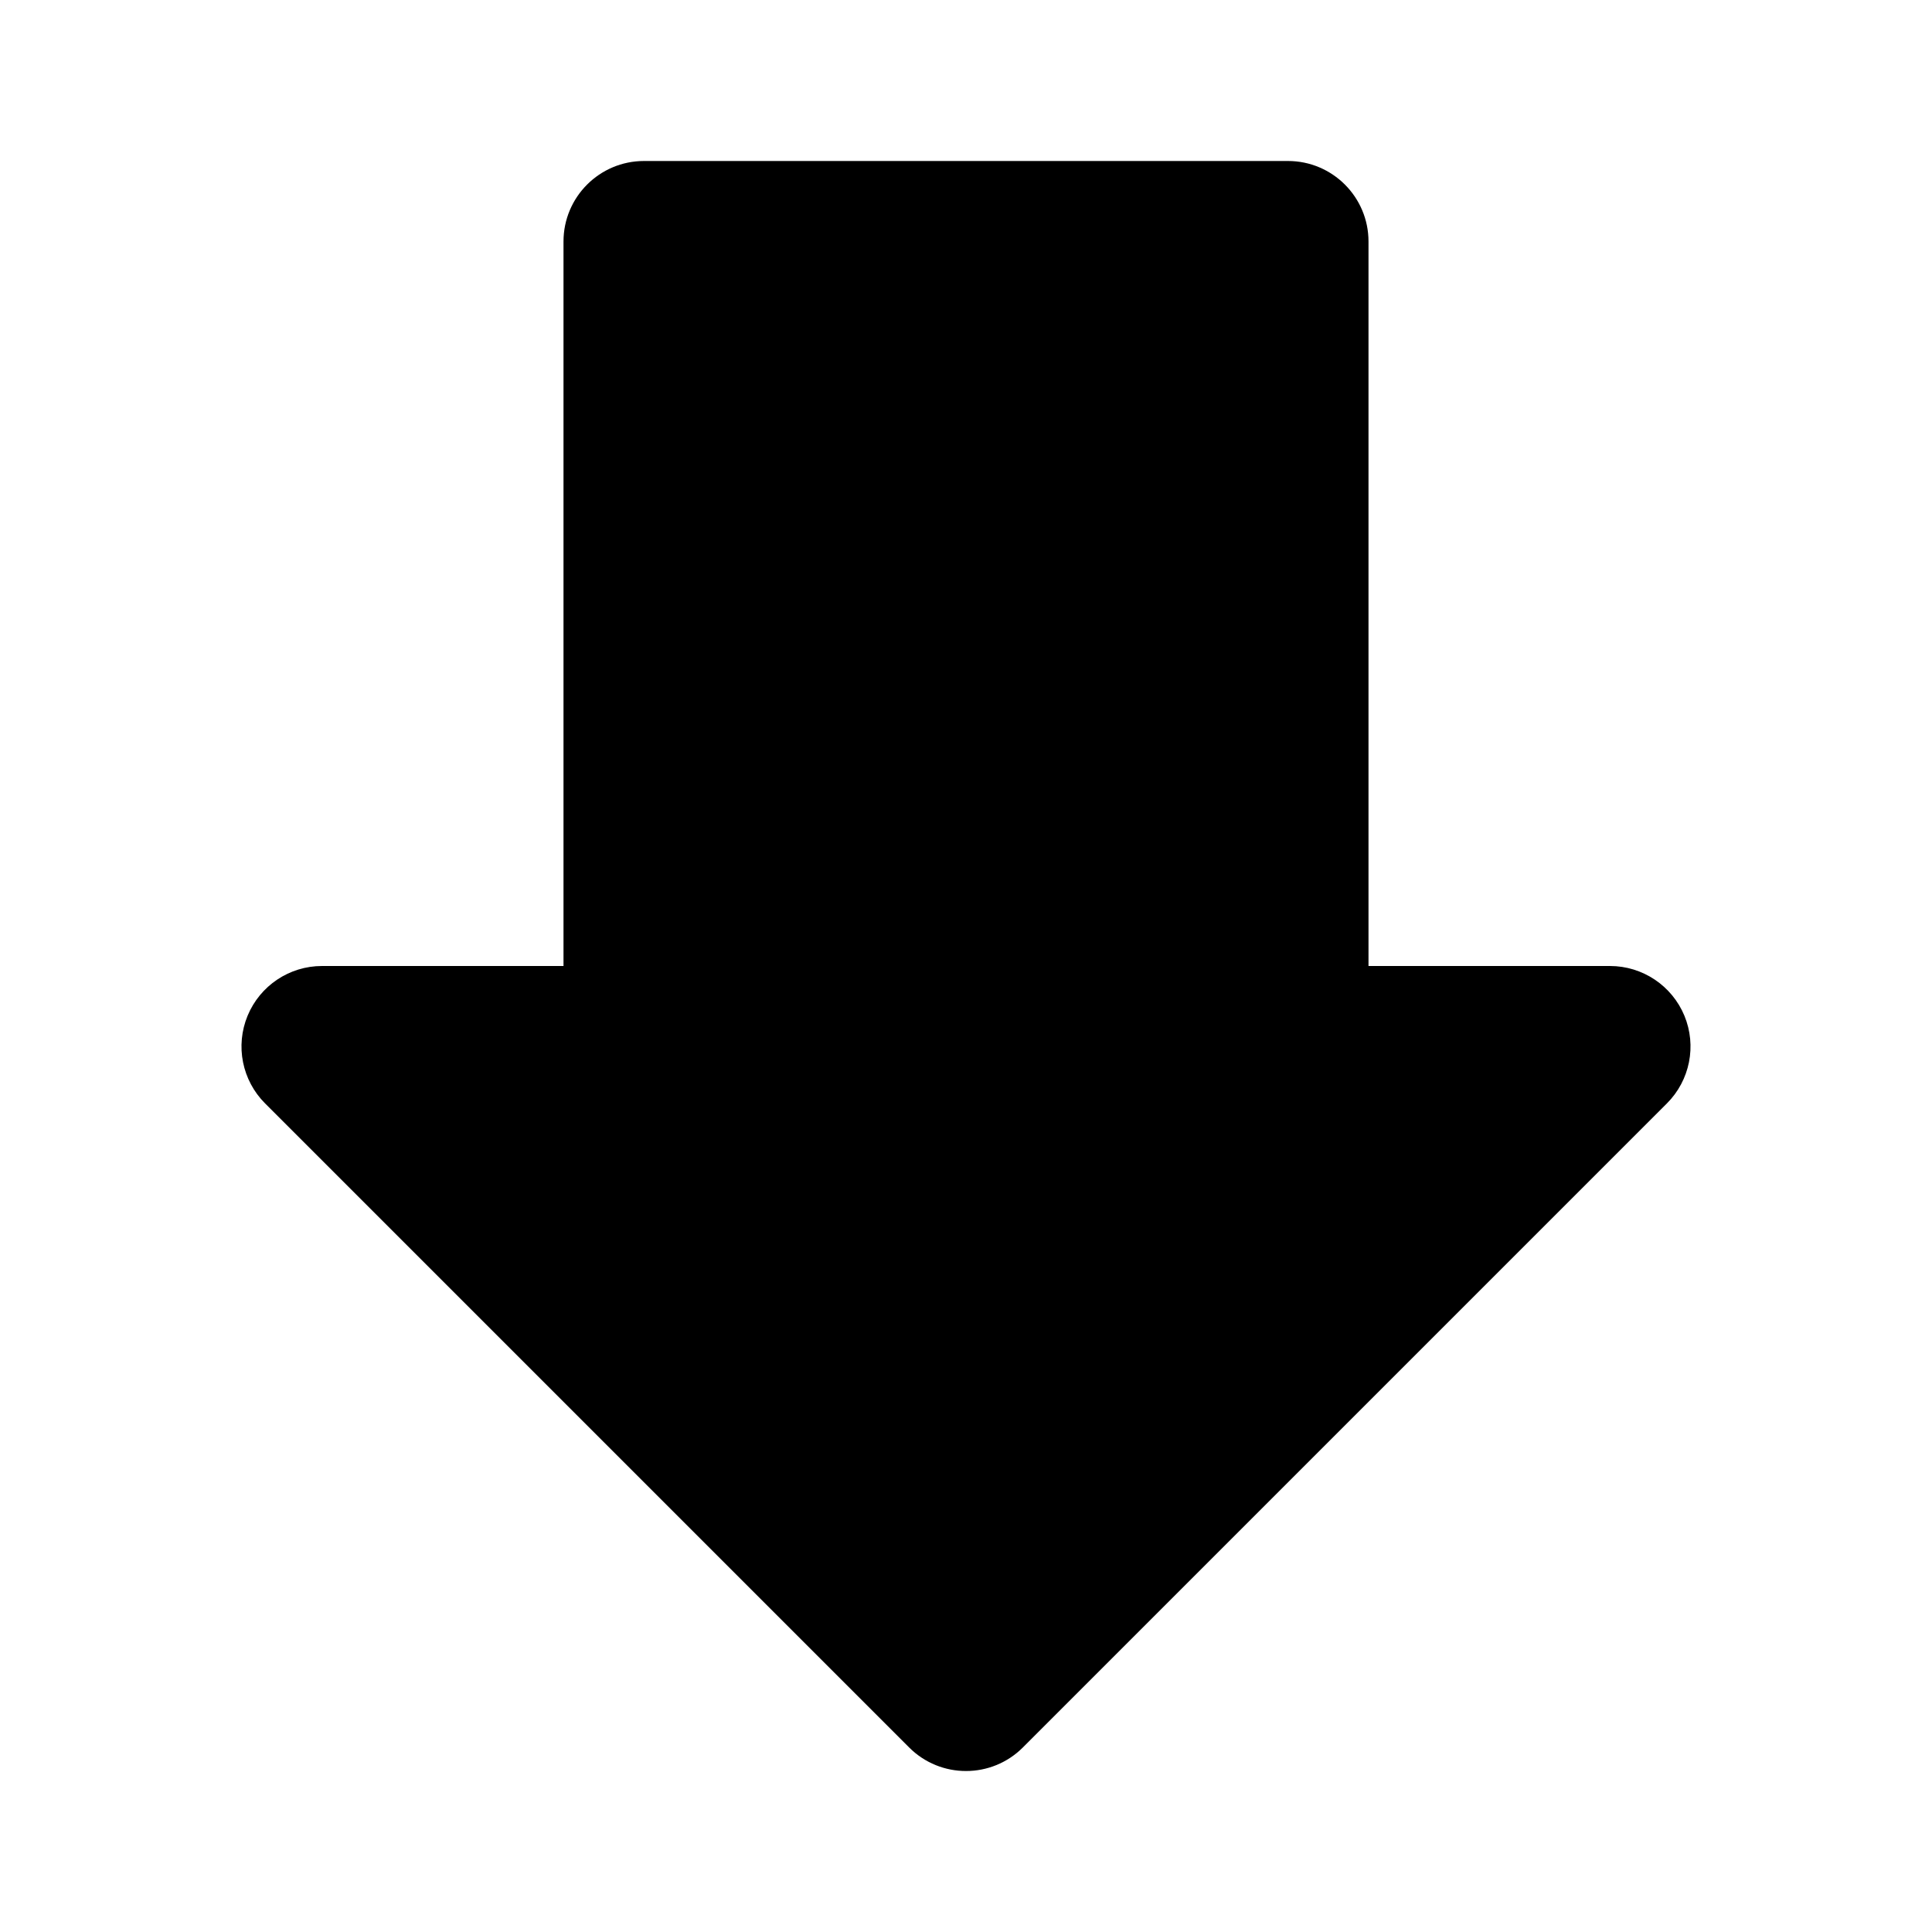
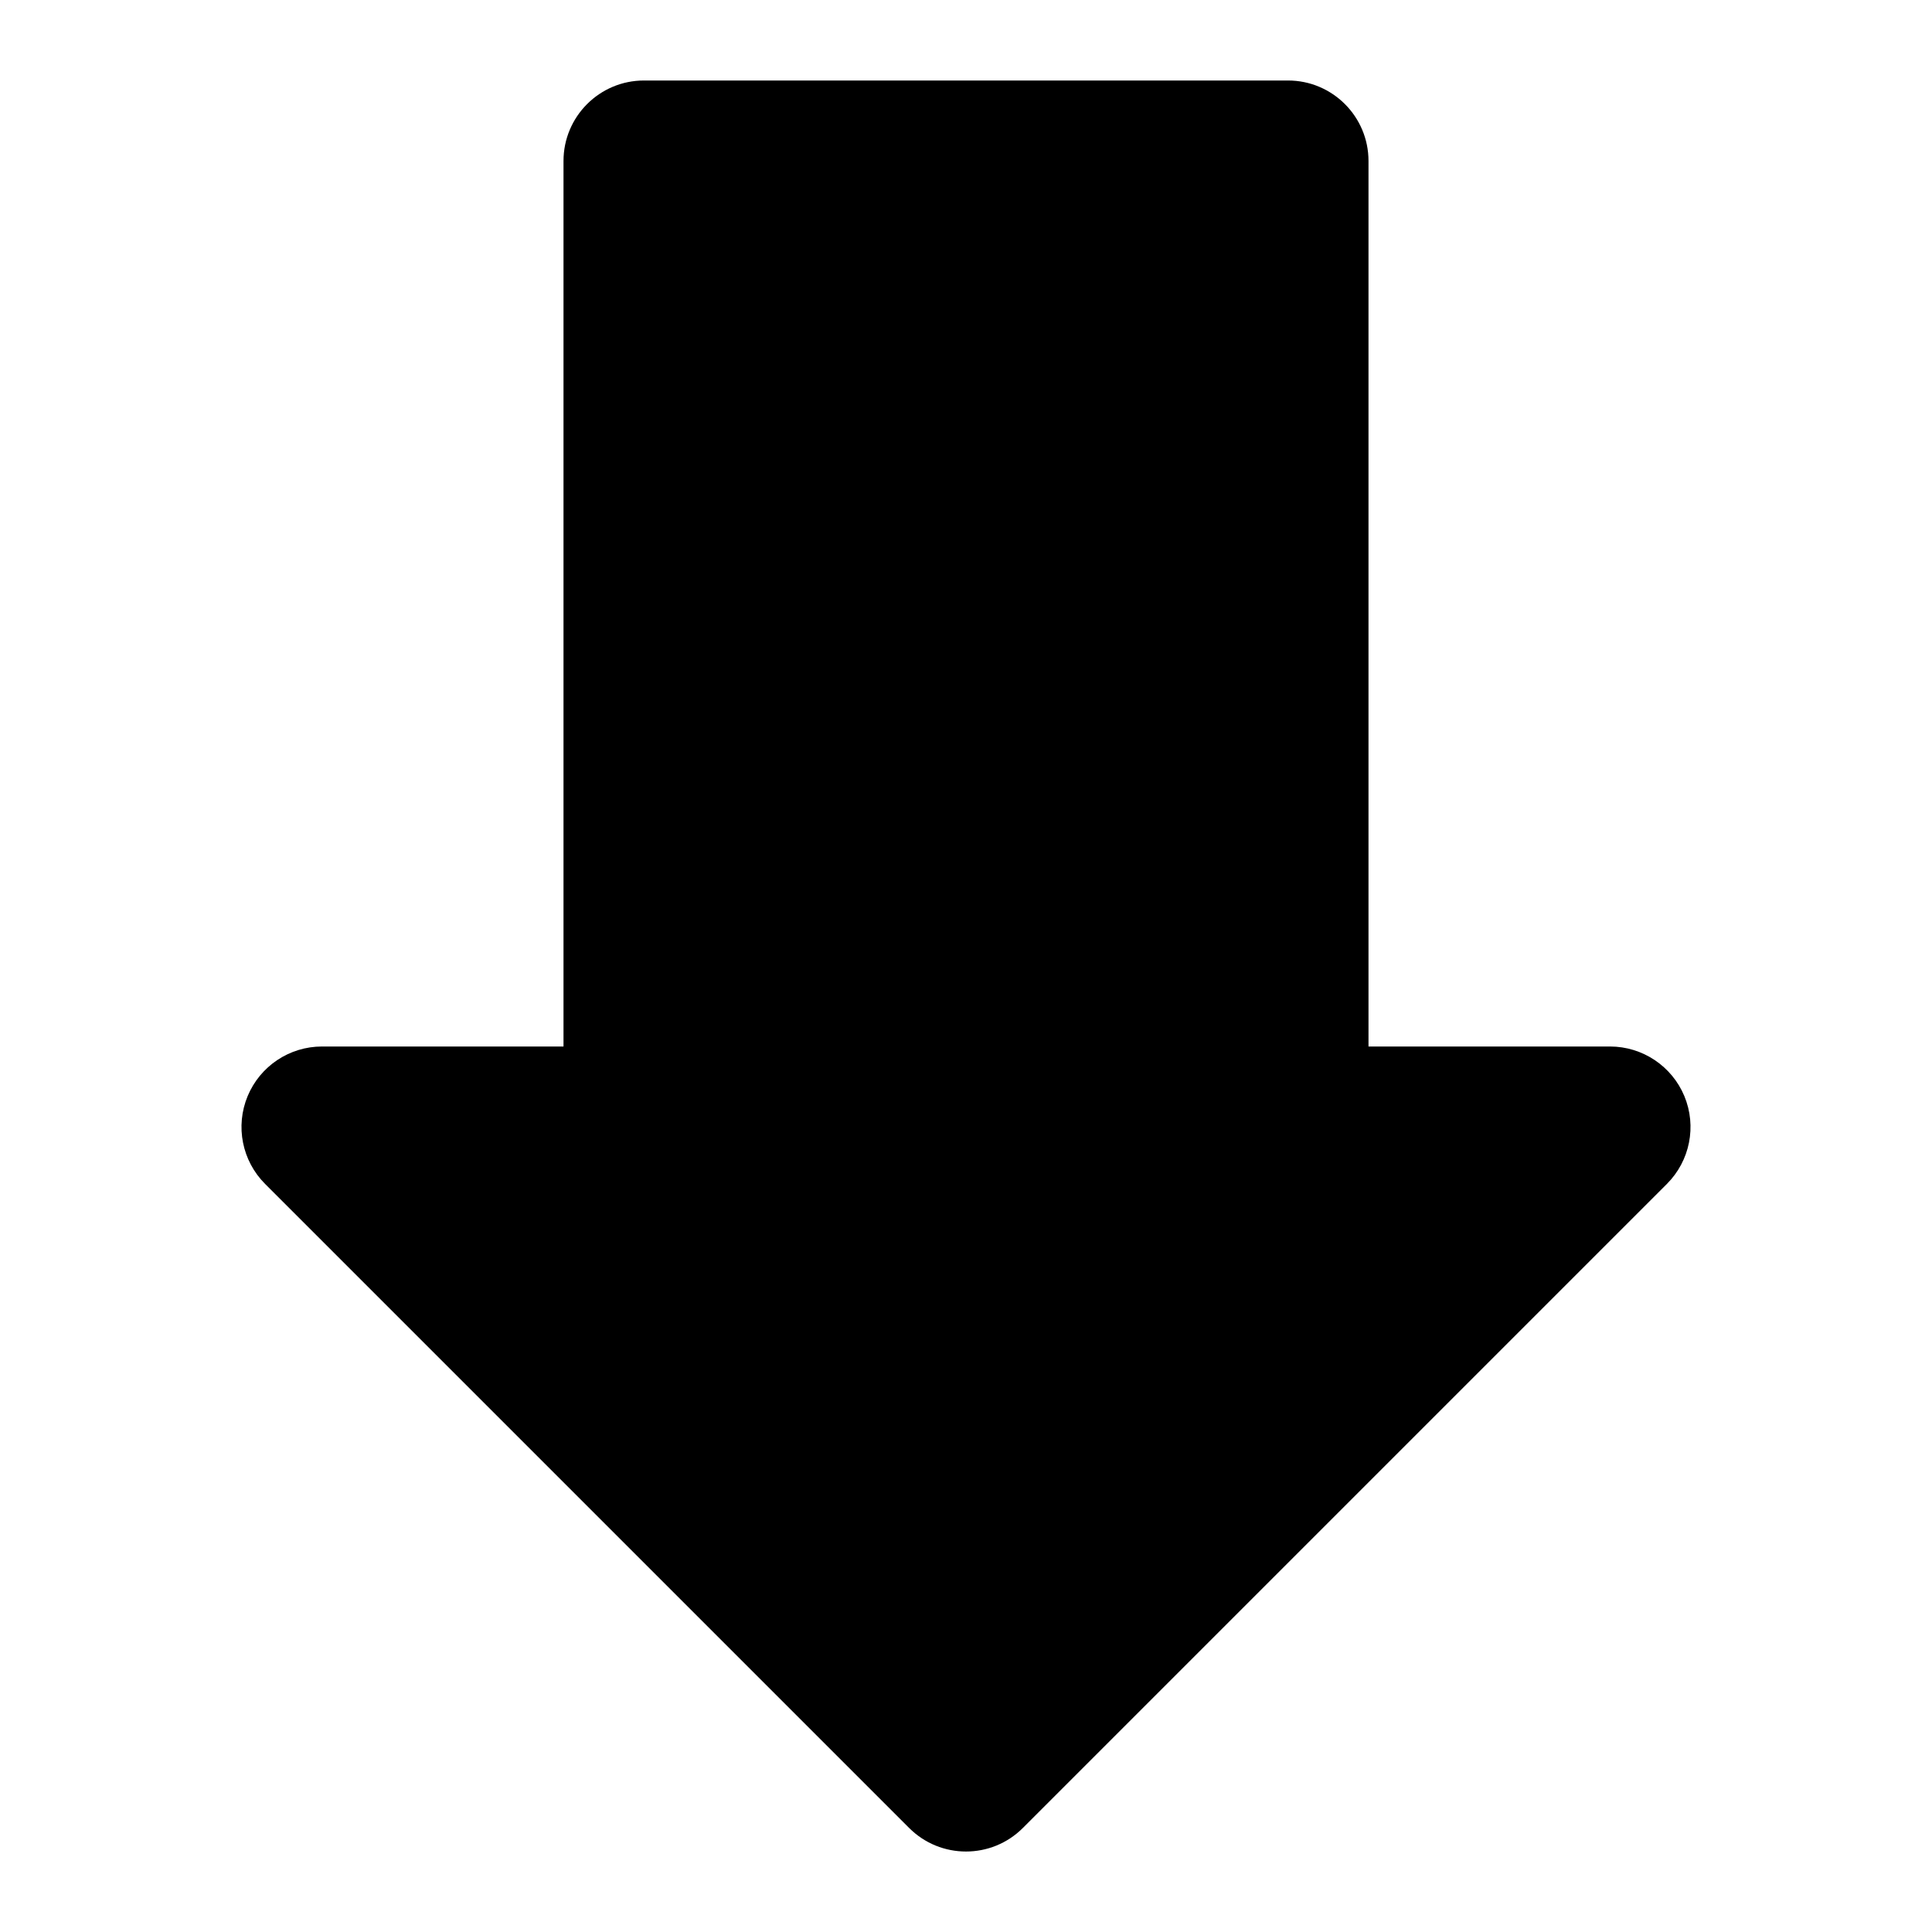
<svg xmlns="http://www.w3.org/2000/svg" width="24" height="24" viewBox="0 0 24 24" fill="none">
-   <path d="M11.293 21.707L3.293 13.707C3.007 13.421 2.921 12.991 3.076 12.617C3.231 12.244 3.595 12 4 12L7 12L7 3C7 2.448 7.448 2 8 2L16 2C16.552 2 17 2.448 17 3L17 12L20 12C20.404 12 20.769 12.244 20.924 12.617C21.079 12.991 20.993 13.421 20.707 13.707L12.707 21.707C12.317 22.098 11.683 22.098 11.293 21.707Z" fill="currentColor" />
+   <path d="M11.293 22.707L3.293 14.707C3.007 14.421 2.921 13.991 3.076 13.617C3.231 13.244 3.595 13 4 13L7 13L7 2C7 1.448 7.448 1 8 1L16 1C16.552 1 17 1.448 17 2L17 13L20 13C20.404 13 20.769 13.244 20.924 13.617C21.079 13.991 20.993 14.421 20.707 14.707L12.707 22.707C12.317 23.098 11.683 23.098 11.293 22.707Z" fill="currentColor" />
</svg>
